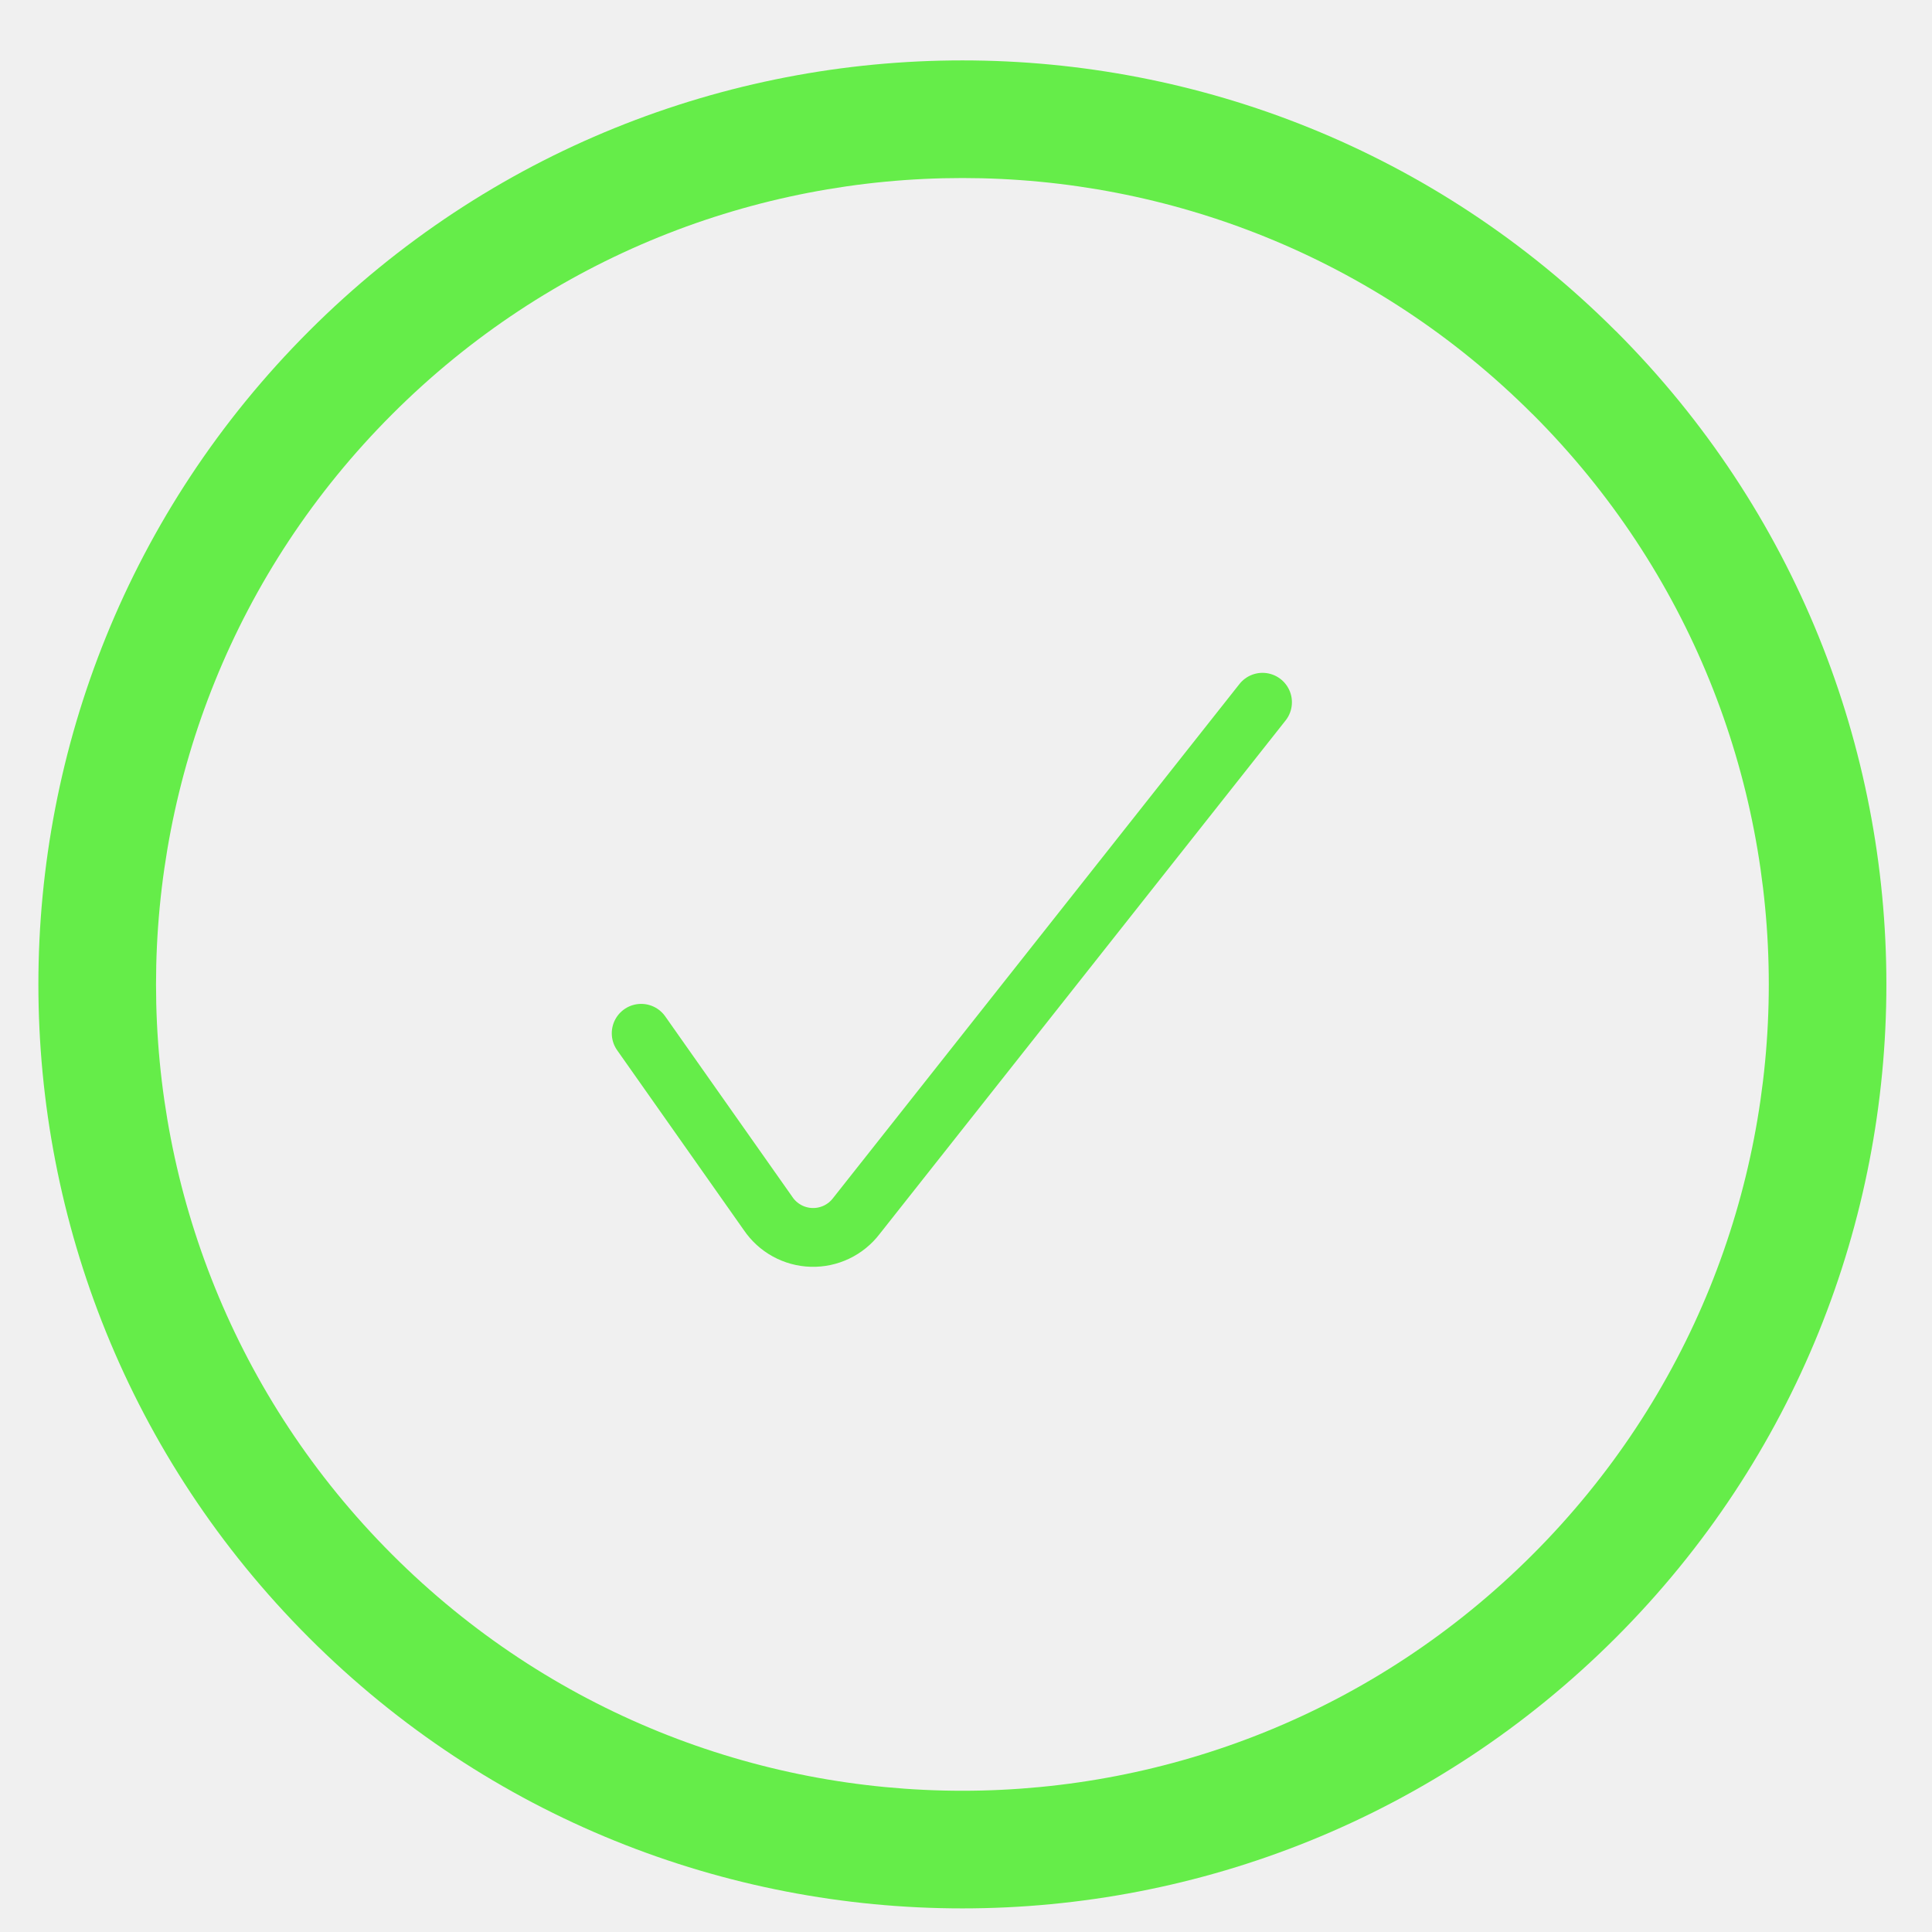
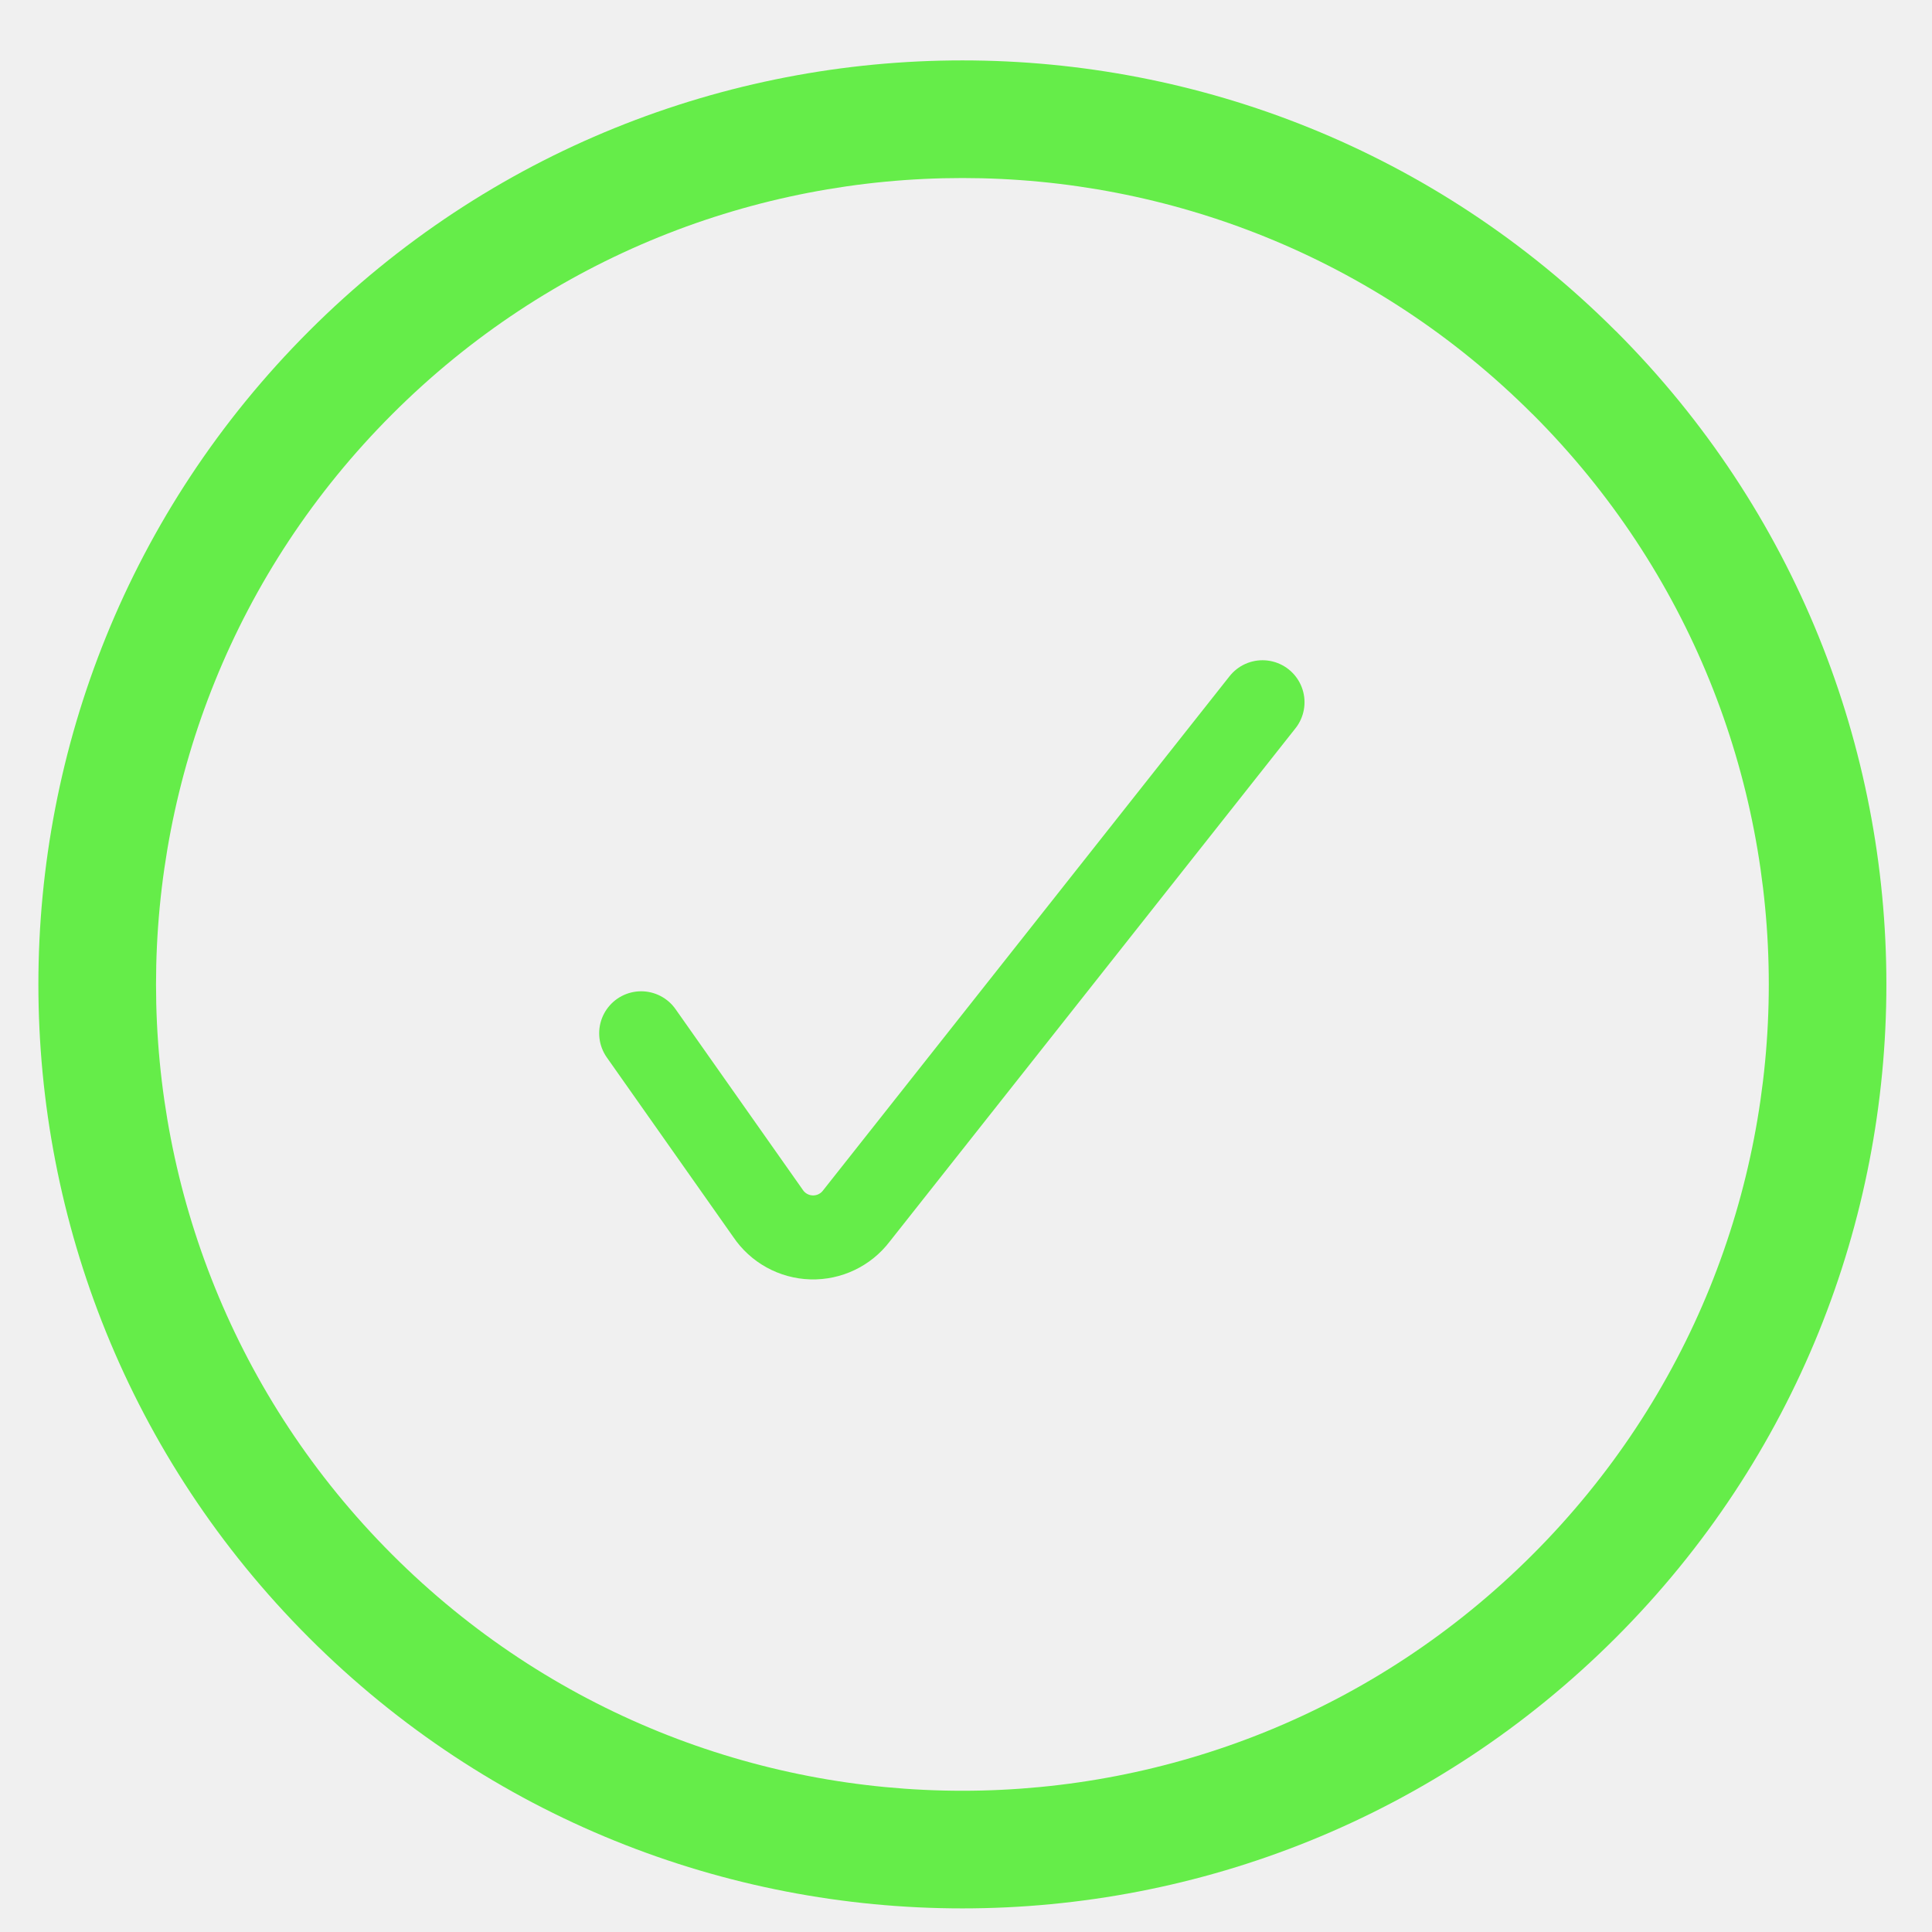
<svg xmlns="http://www.w3.org/2000/svg" fill="none" viewBox="0 0 23 23">
-   <path stroke="#65ED49" stroke-linecap="round" stroke-linejoin="round" stroke-width=".7" d="M7.633 12.301l1.51 2.144v0a.647.647 0 001.052.031L15.03 8.36" />
+   <path stroke="#65ED49" stroke-linecap="round" stroke-linejoin="round" d="M7.633 12.301l1.51 2.144v0a.647.647 0 001.052.031L15.03 8.36" />
  <mask id="a" fill="#fff">
    <path d="M19.235 3.94c4.296 4.296 4.296 11.261 0 15.557-4.296 4.296-11.26 4.296-15.556 0-4.296-4.296-4.296-11.26 0-15.556 4.296-4.296 11.26-4.296 15.556 0z" />
  </mask>
  <path fill="#65ED49" d="M18.245 4.93a9.6 9.6 0 010 13.577l1.98 1.98c4.843-4.843 4.843-12.694 0-17.536l-1.98 1.98zm0 13.577a9.6 9.6 0 01-13.576 0l-1.98 1.98c4.842 4.842 12.694 4.842 17.536 0l-1.98-1.98zm-13.576 0a9.6 9.6 0 010-13.576l-1.98-1.98c-4.843 4.842-4.843 12.693 0 17.536l1.98-1.98zm0-13.576a9.6 9.6 0 0113.576 0l1.98-1.98c-4.842-4.843-12.694-4.843-17.536 0l1.98 1.98z" mask="url(#a)" />
</svg>
